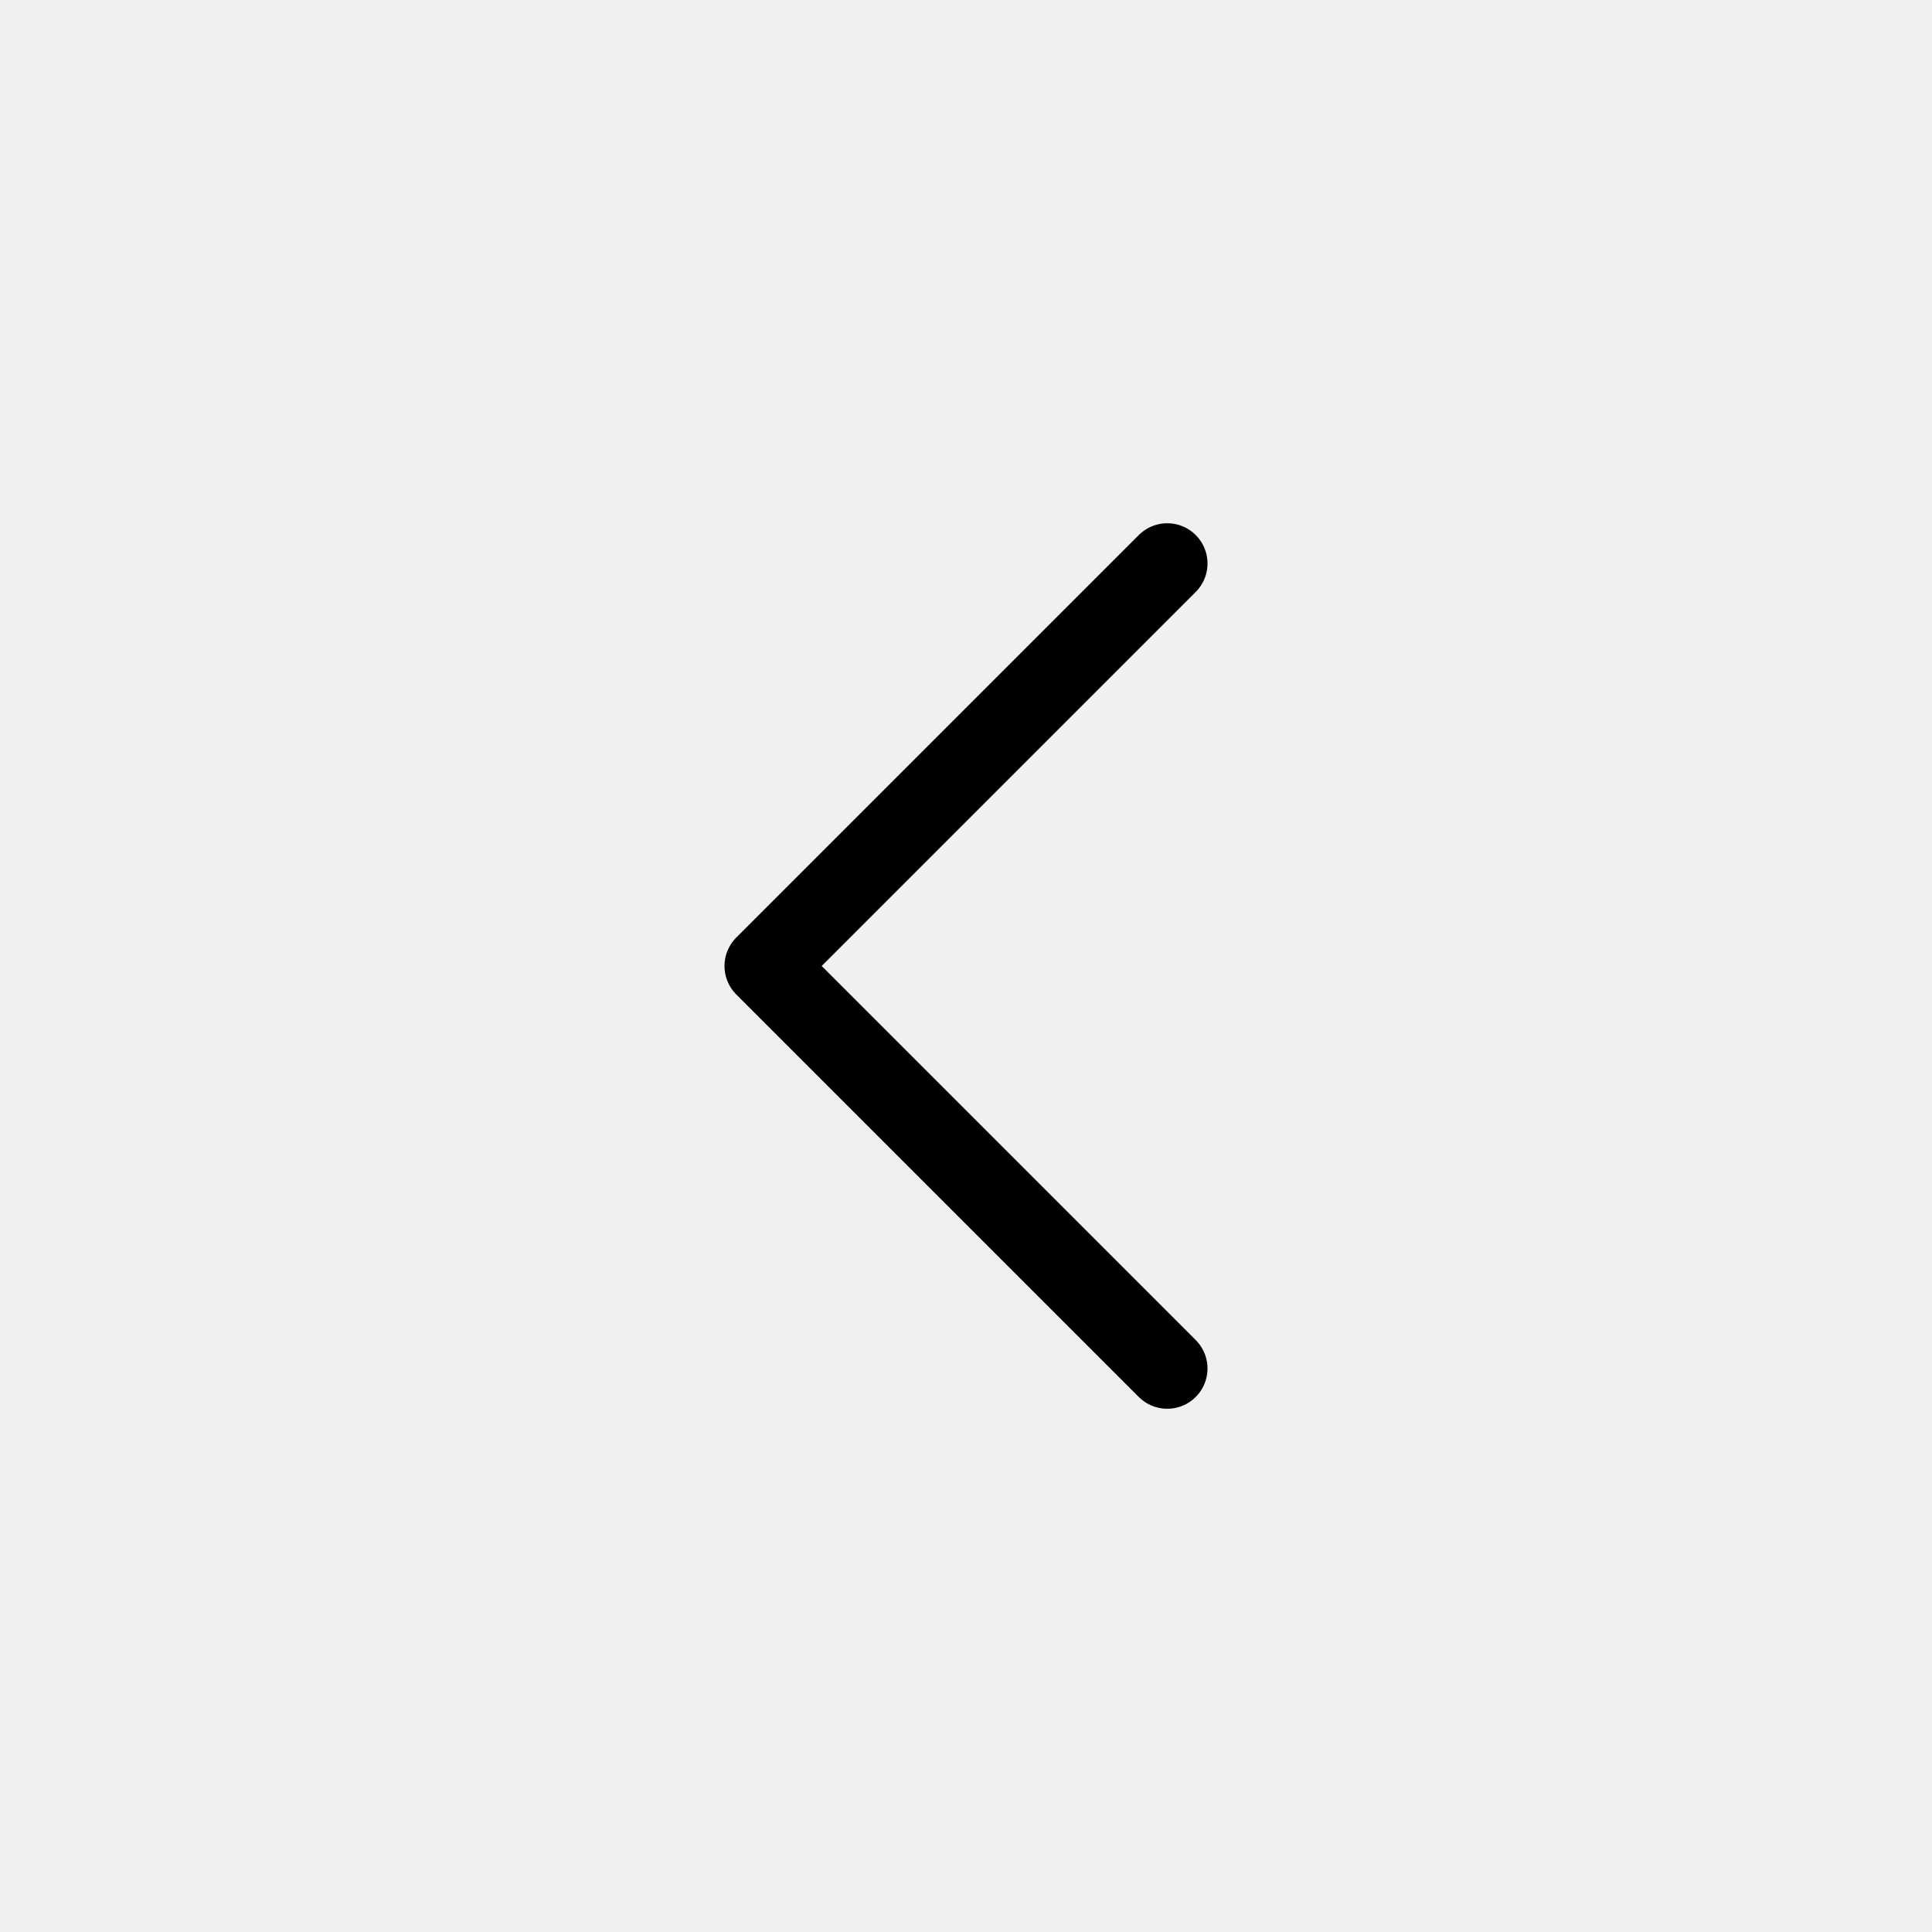
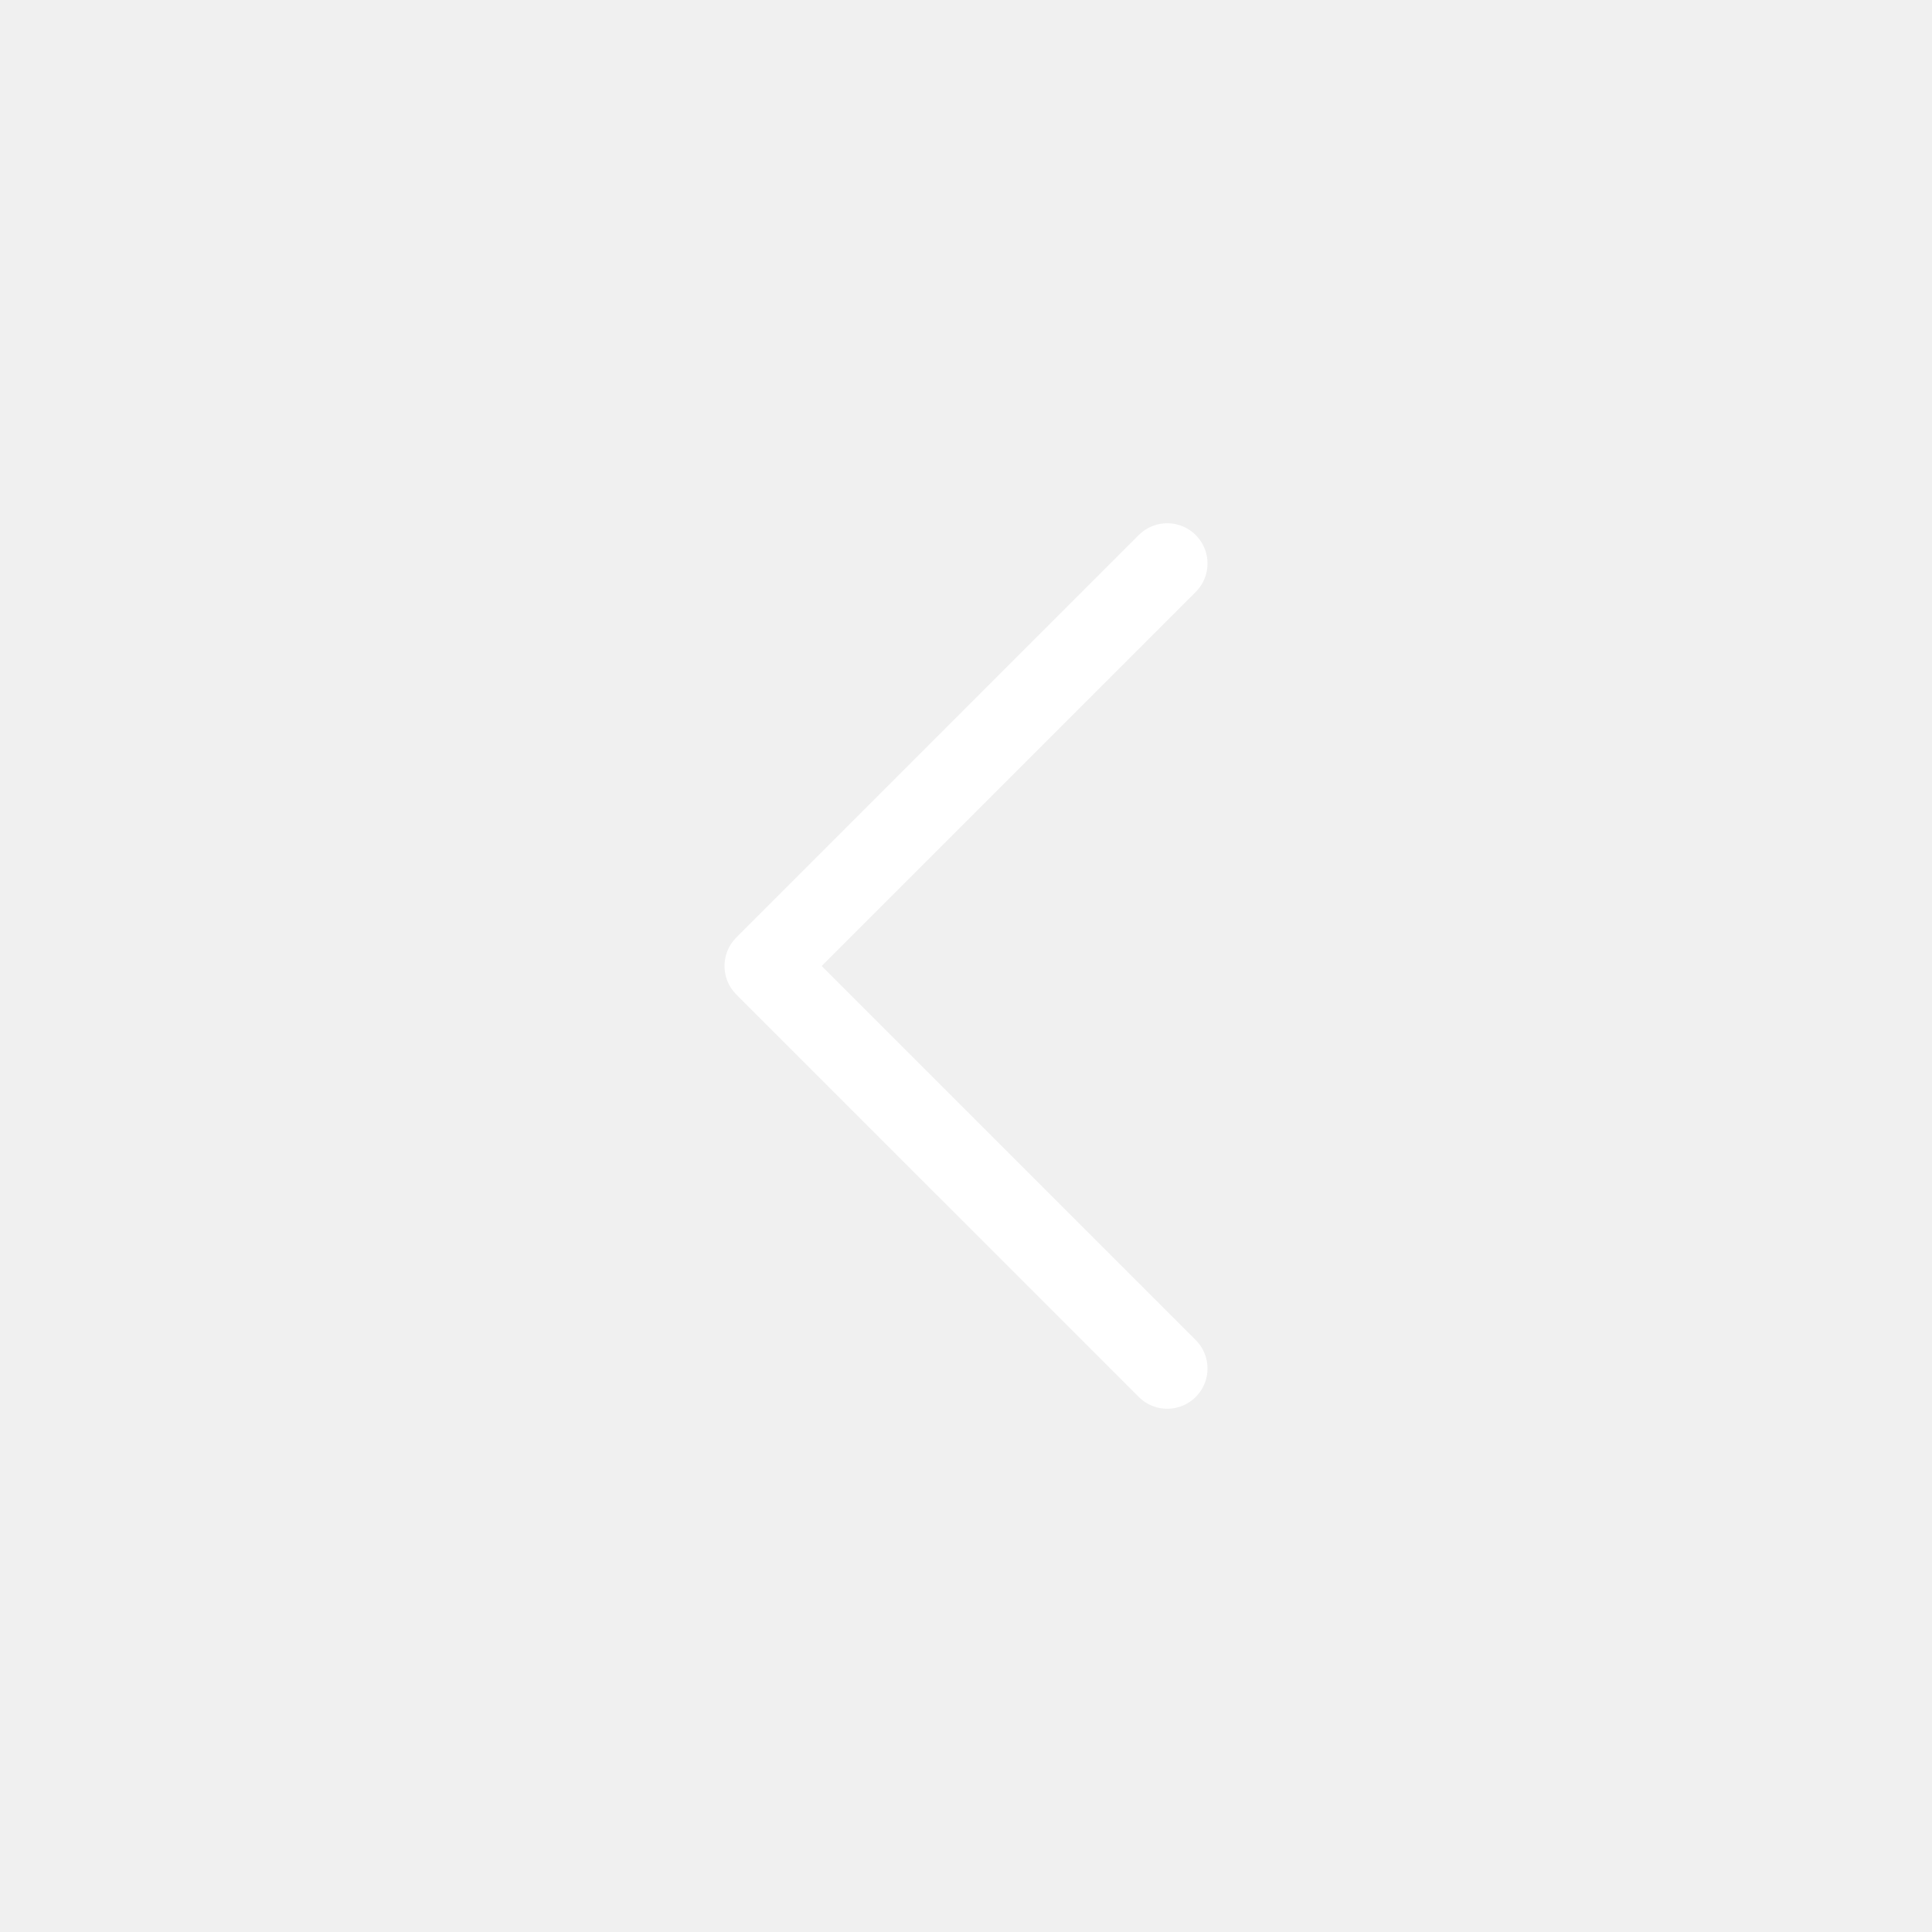
<svg xmlns="http://www.w3.org/2000/svg" width="30px" height="30px" viewBox="0 0 24 24" fill="none">
  <rect width="24" height="24" />
-   <path d="M14.5 17L9.5 12L14.5 7" stroke="#000000" stroke-linecap="round" stroke-linejoin="round" />
+   <path d="M14.5 17L9.5 12L14.5 7" stroke="#FFF" stroke-linecap="round" stroke-linejoin="round" />
</svg>
